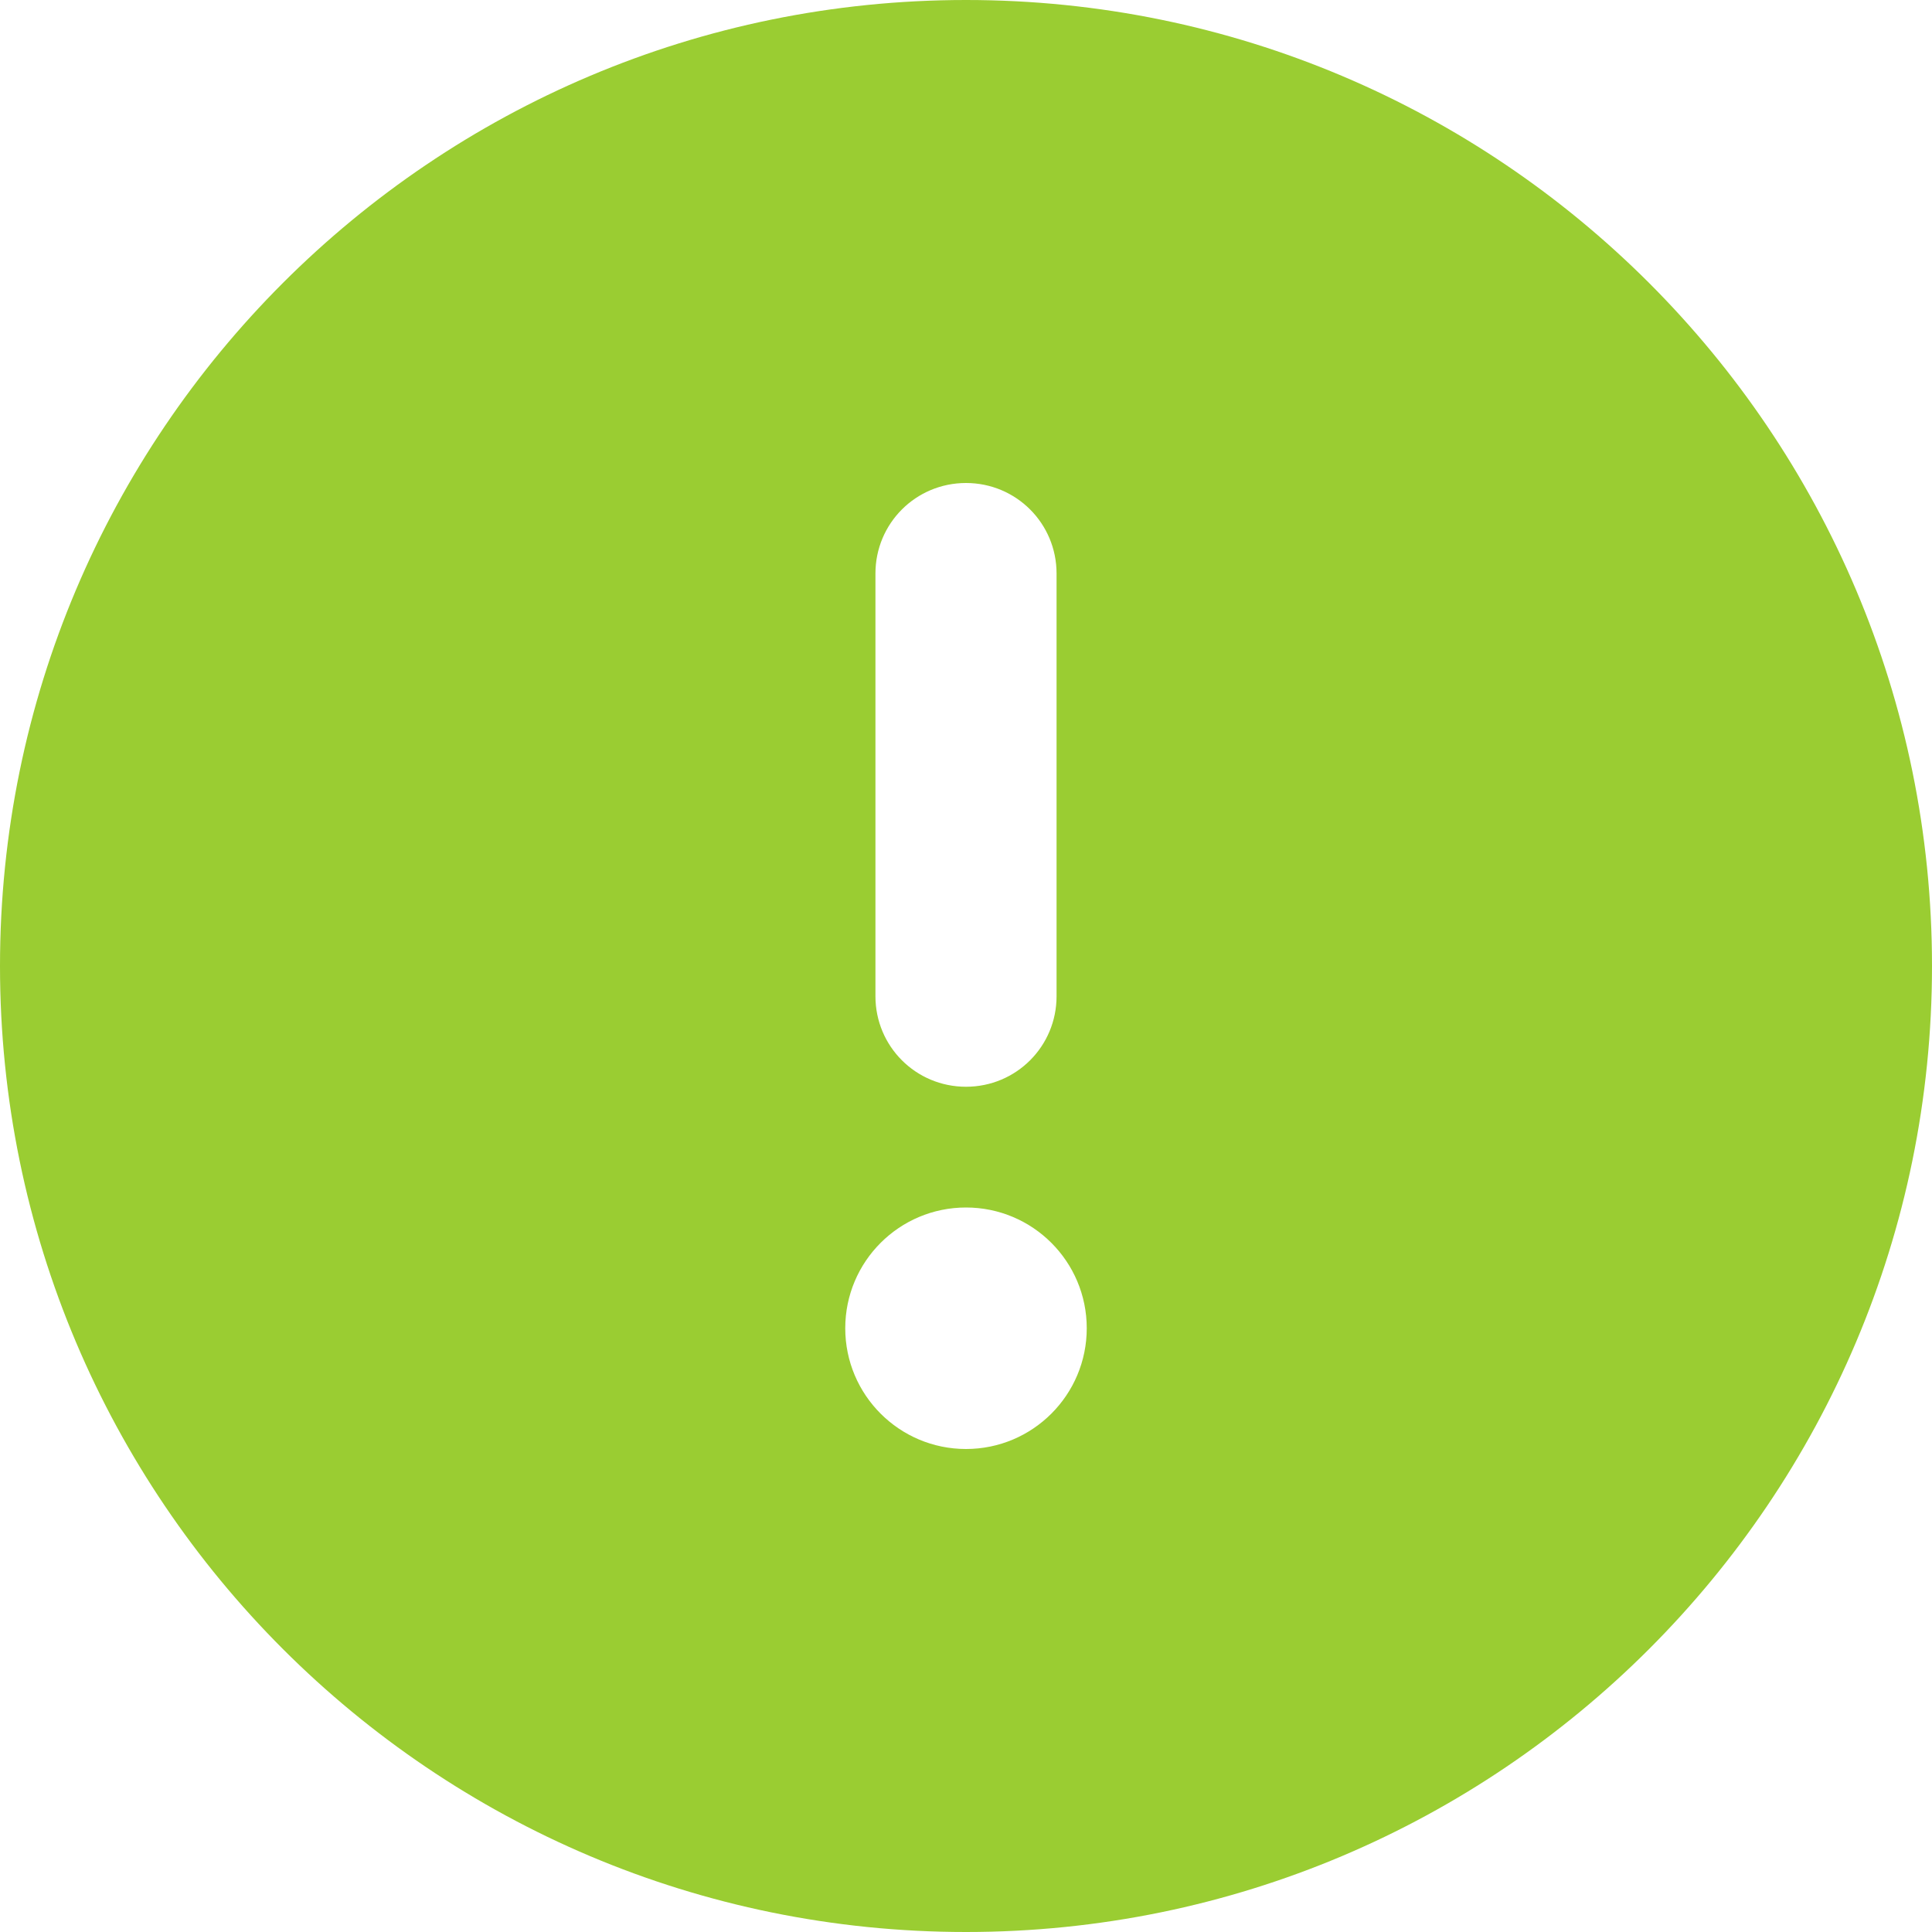
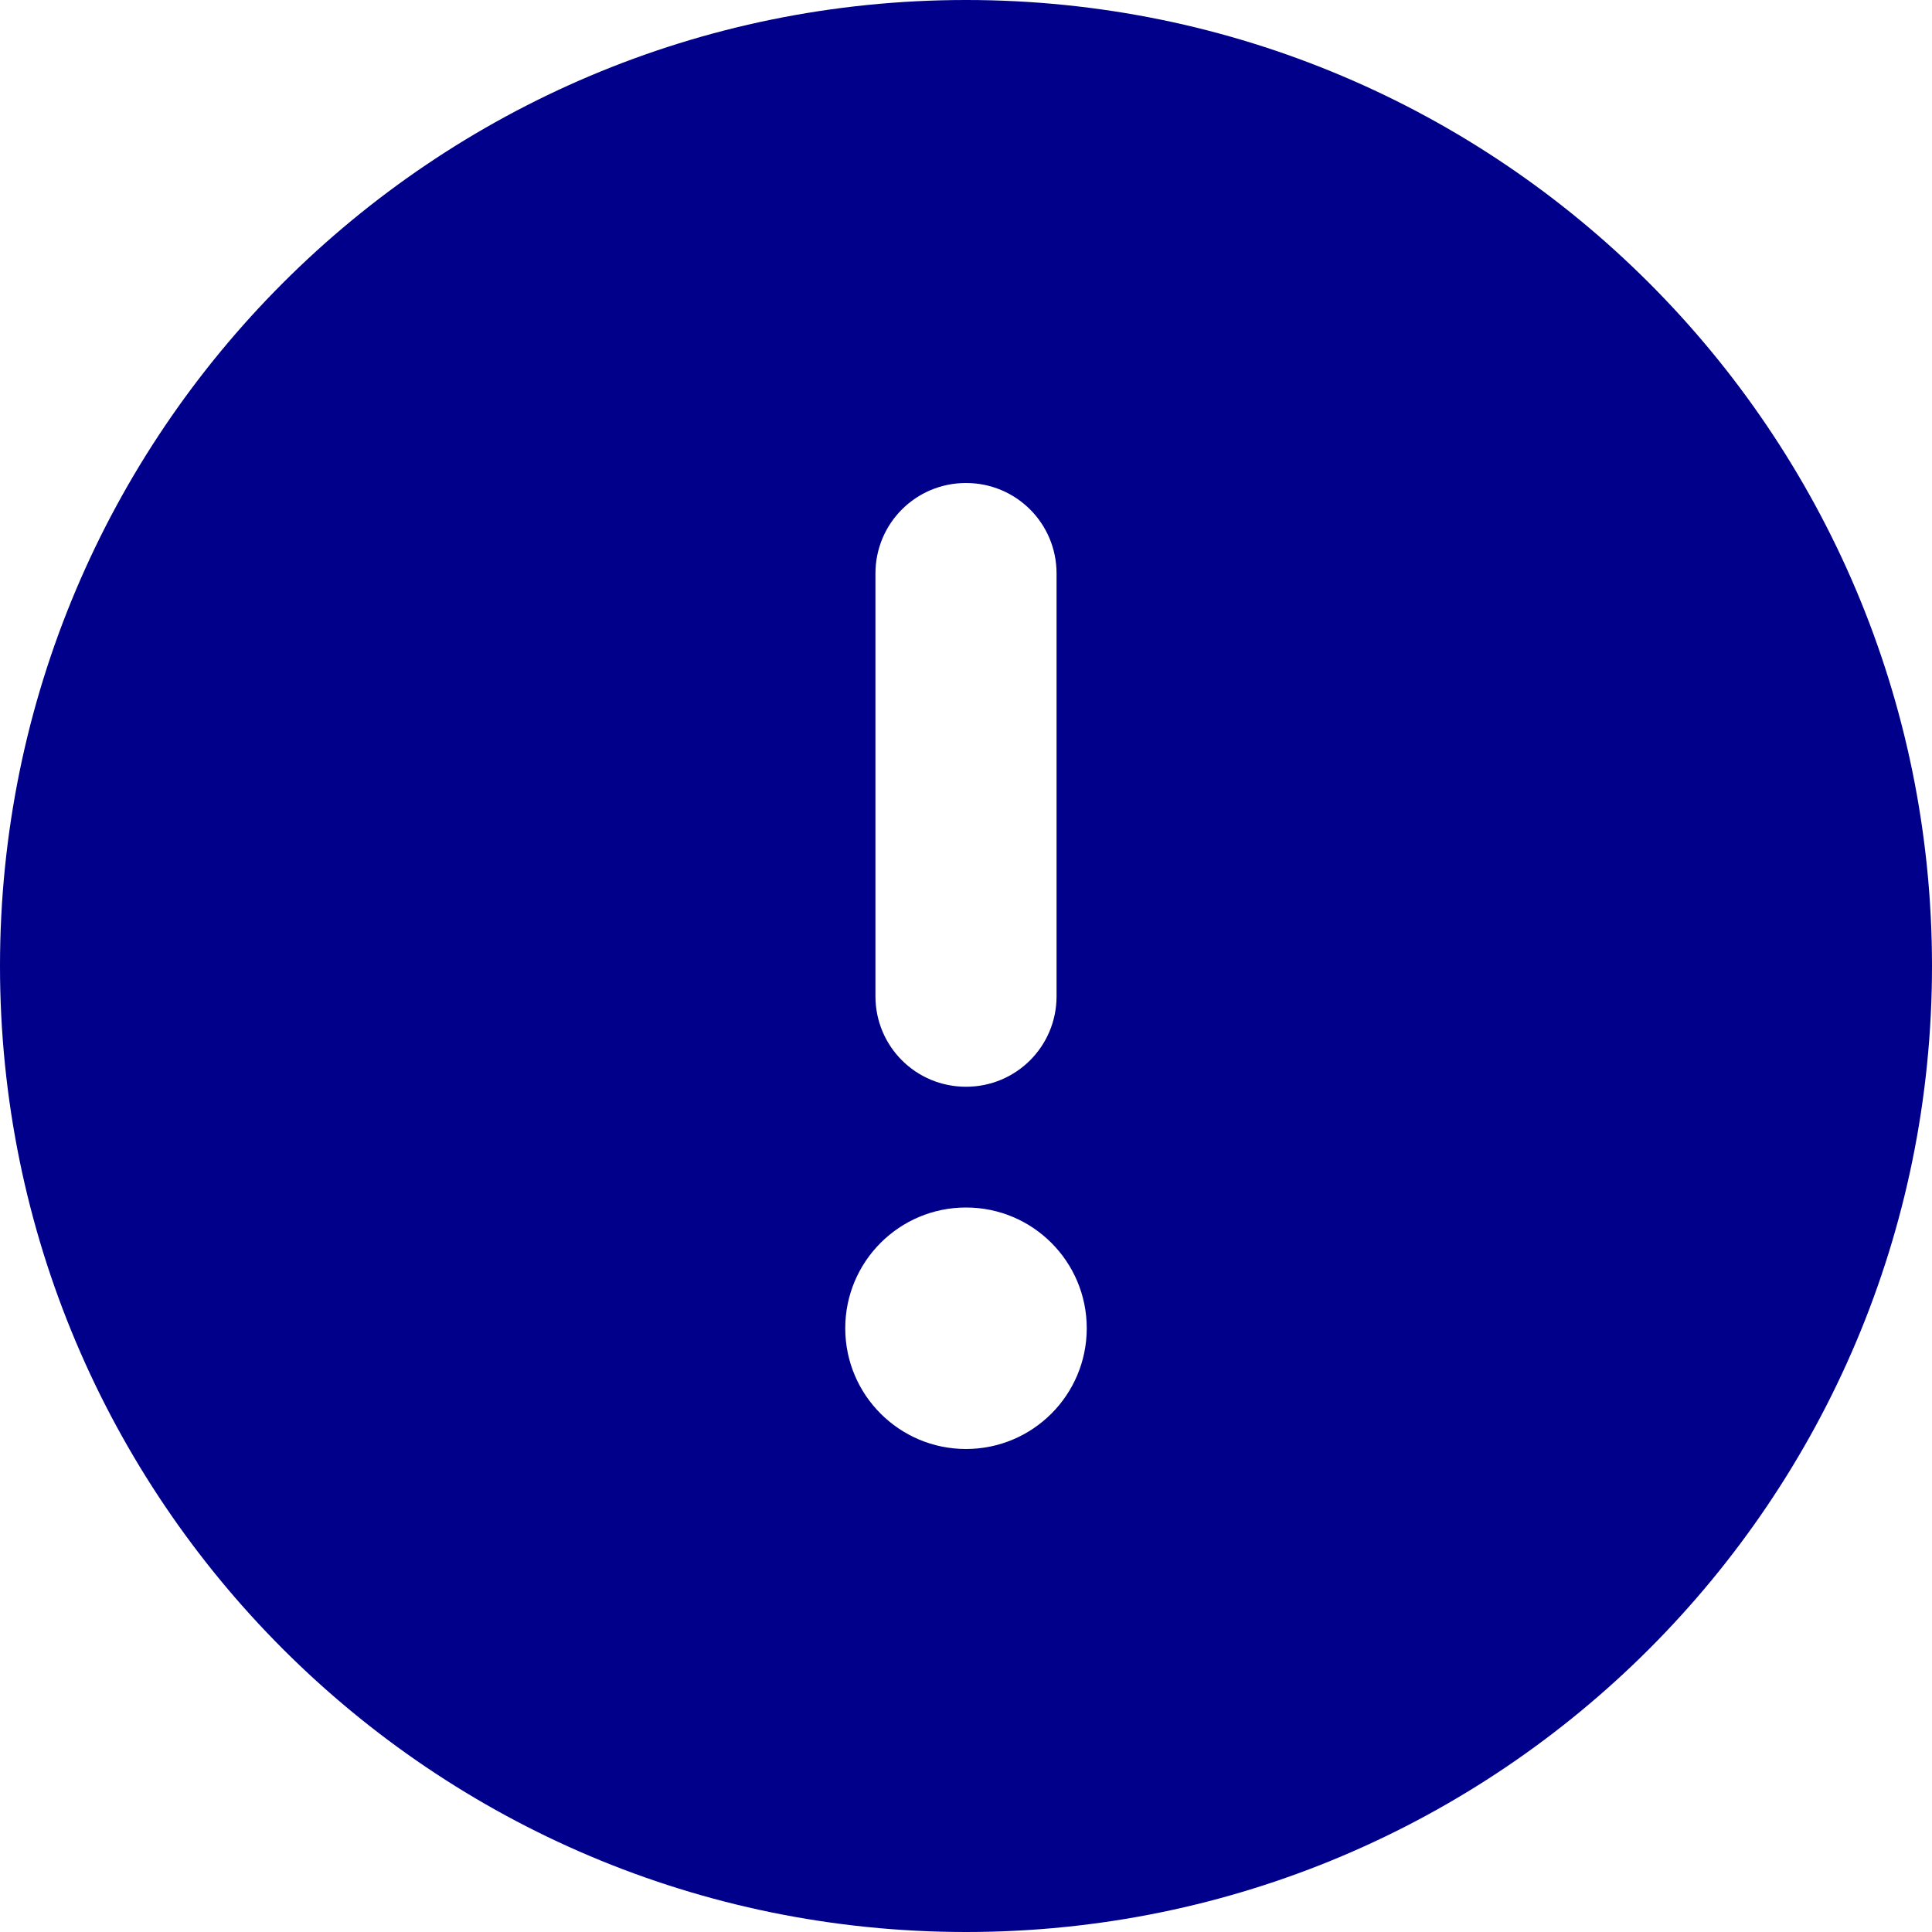
<svg xmlns="http://www.w3.org/2000/svg" viewBox="0 0 512 512">
-   <path fill="yellowgreen" d="M256 512A256 256 0 1 0 256 0a256 256 0 1 0 0 512zm0-384c13.3 0 24 10.7 24 24V264c0 13.3-10.7 24-24 24s-24-10.7-24-24V152c0-13.3 10.7-24 24-24zM224 352a32 32 0 1 1 64 0 32 32 0 1 1 -64 0z" />
+   <path fill="darkblue" d="M256 512A256 256 0 1 0 256 0a256 256 0 1 0 0 512zm0-384c13.3 0 24 10.7 24 24V264c0 13.3-10.7 24-24 24s-24-10.7-24-24V152c0-13.3 10.7-24 24-24zM224 352a32 32 0 1 1 64 0 32 32 0 1 1 -64 0z" />
</svg>
